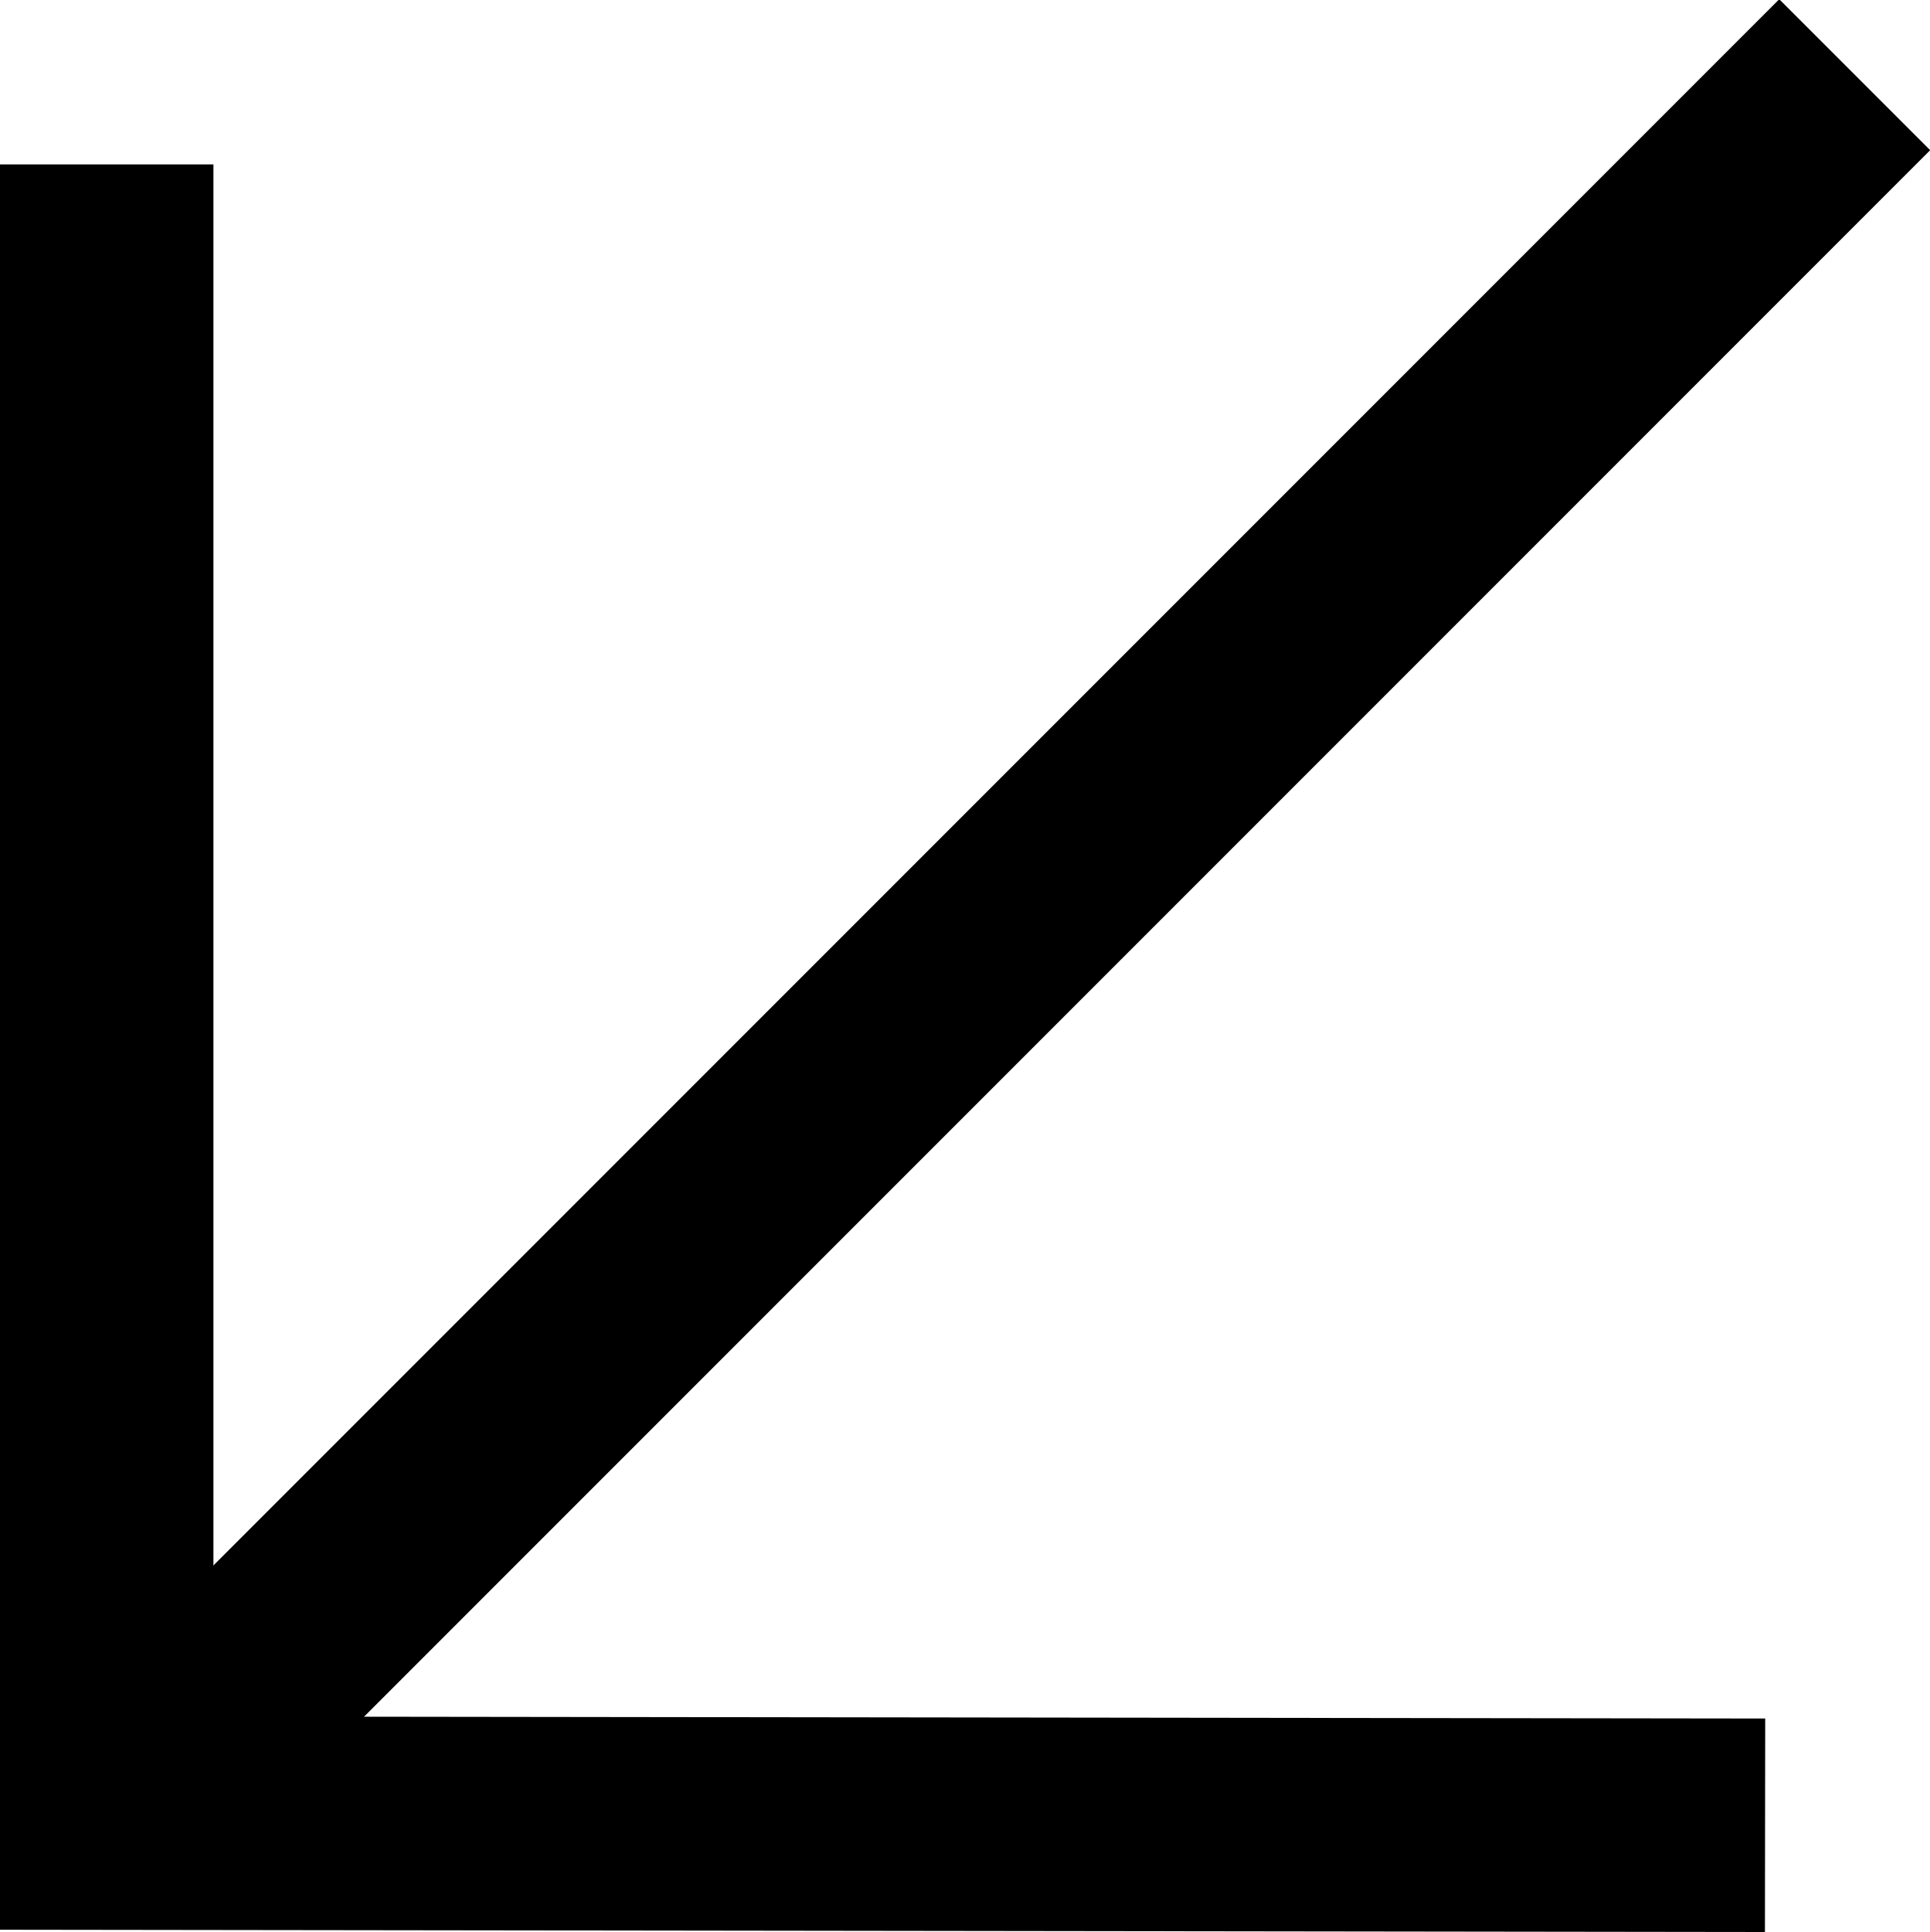
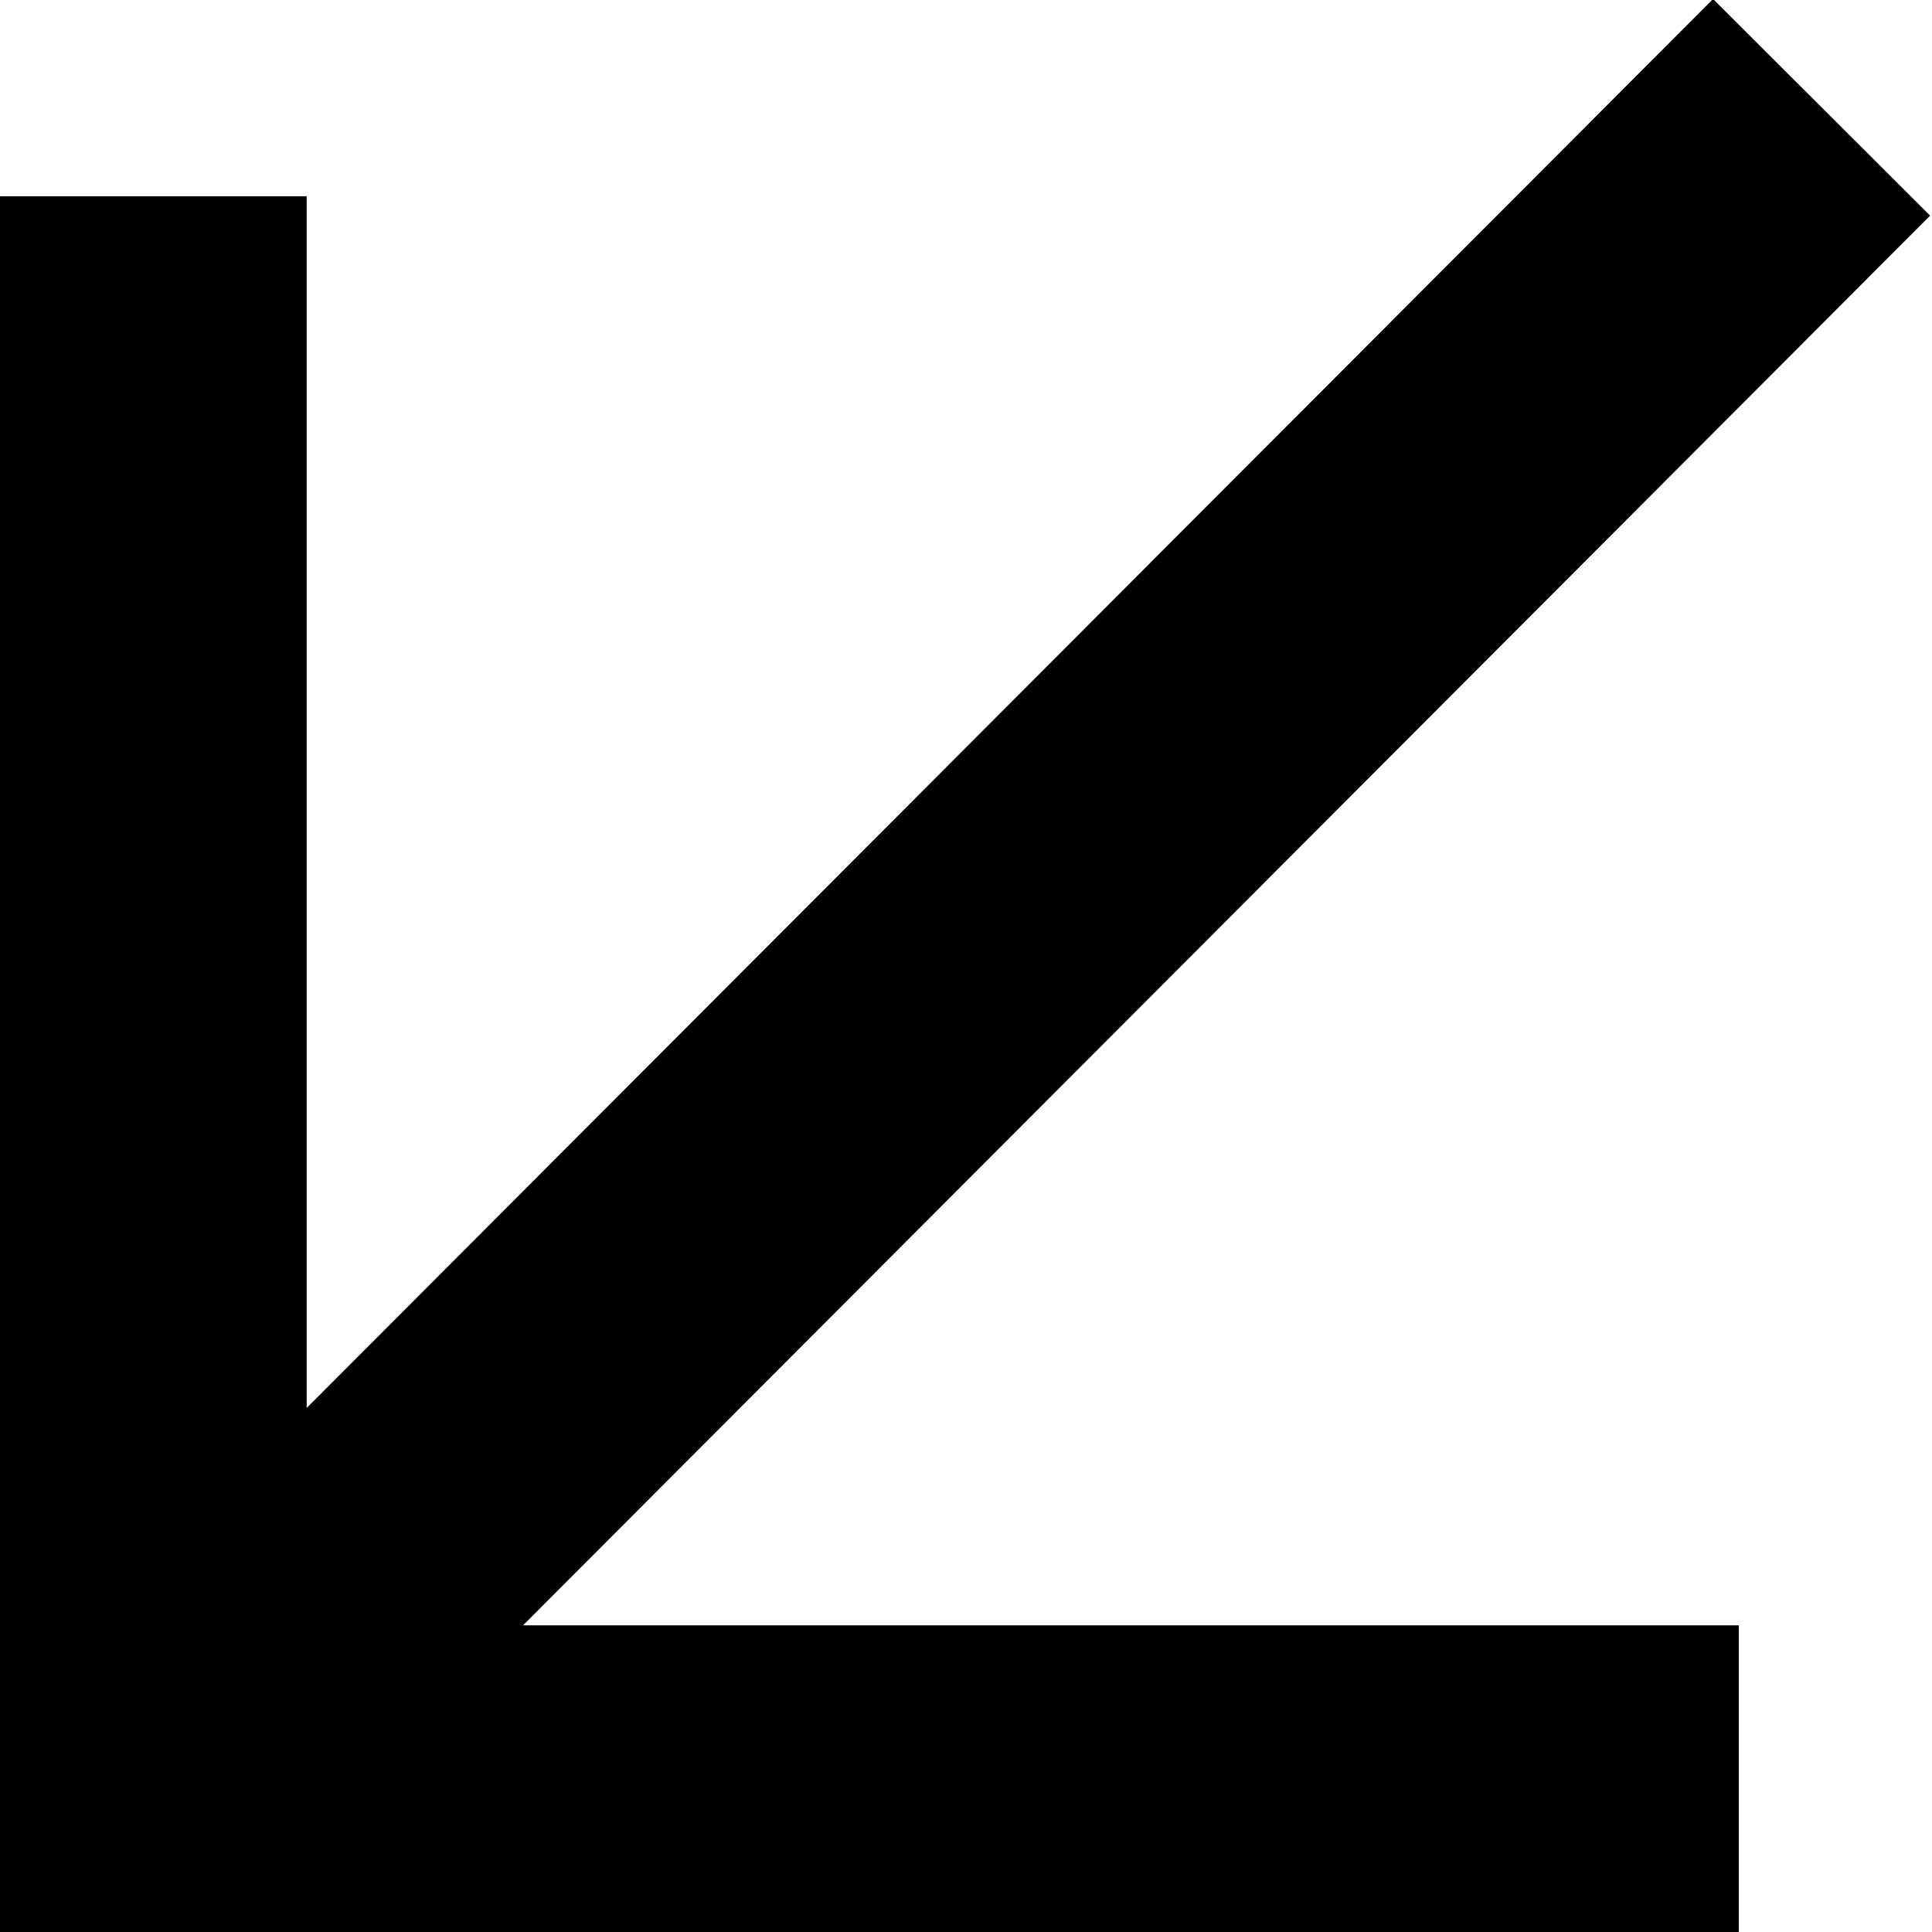
- <svg xmlns="http://www.w3.org/2000/svg" id="uuid-00455932-8ae8-43ee-808b-bbce7fd98b09" width="9.04" height="9.05" viewBox="0 0 9.04 9.05">
-   <line x1="8.69" y1=".35" x2=".5" y2="8.54" fill="none" stroke="#000" stroke-miterlimit="10" />
-   <polyline points=".5 .77 .5 8.54 8.27 8.55" fill="none" stroke="#000" stroke-miterlimit="10" />
+ <svg xmlns="http://www.w3.org/2000/svg" id="uuid-9b138ac9-b690-4bc5-95e7-d9ffa0420c31" width="6.3" height="6.3" viewBox="0 0 6.3 6.3">
+   <line x1="5.94" y1=".35" x2=".5" y2="5.8" fill="none" stroke="#000" stroke-miterlimit="10" />
+   <polyline points=".5 .64 .5 5.8 5.67 5.8" fill="none" stroke="#000" stroke-miterlimit="10" />
</svg>
